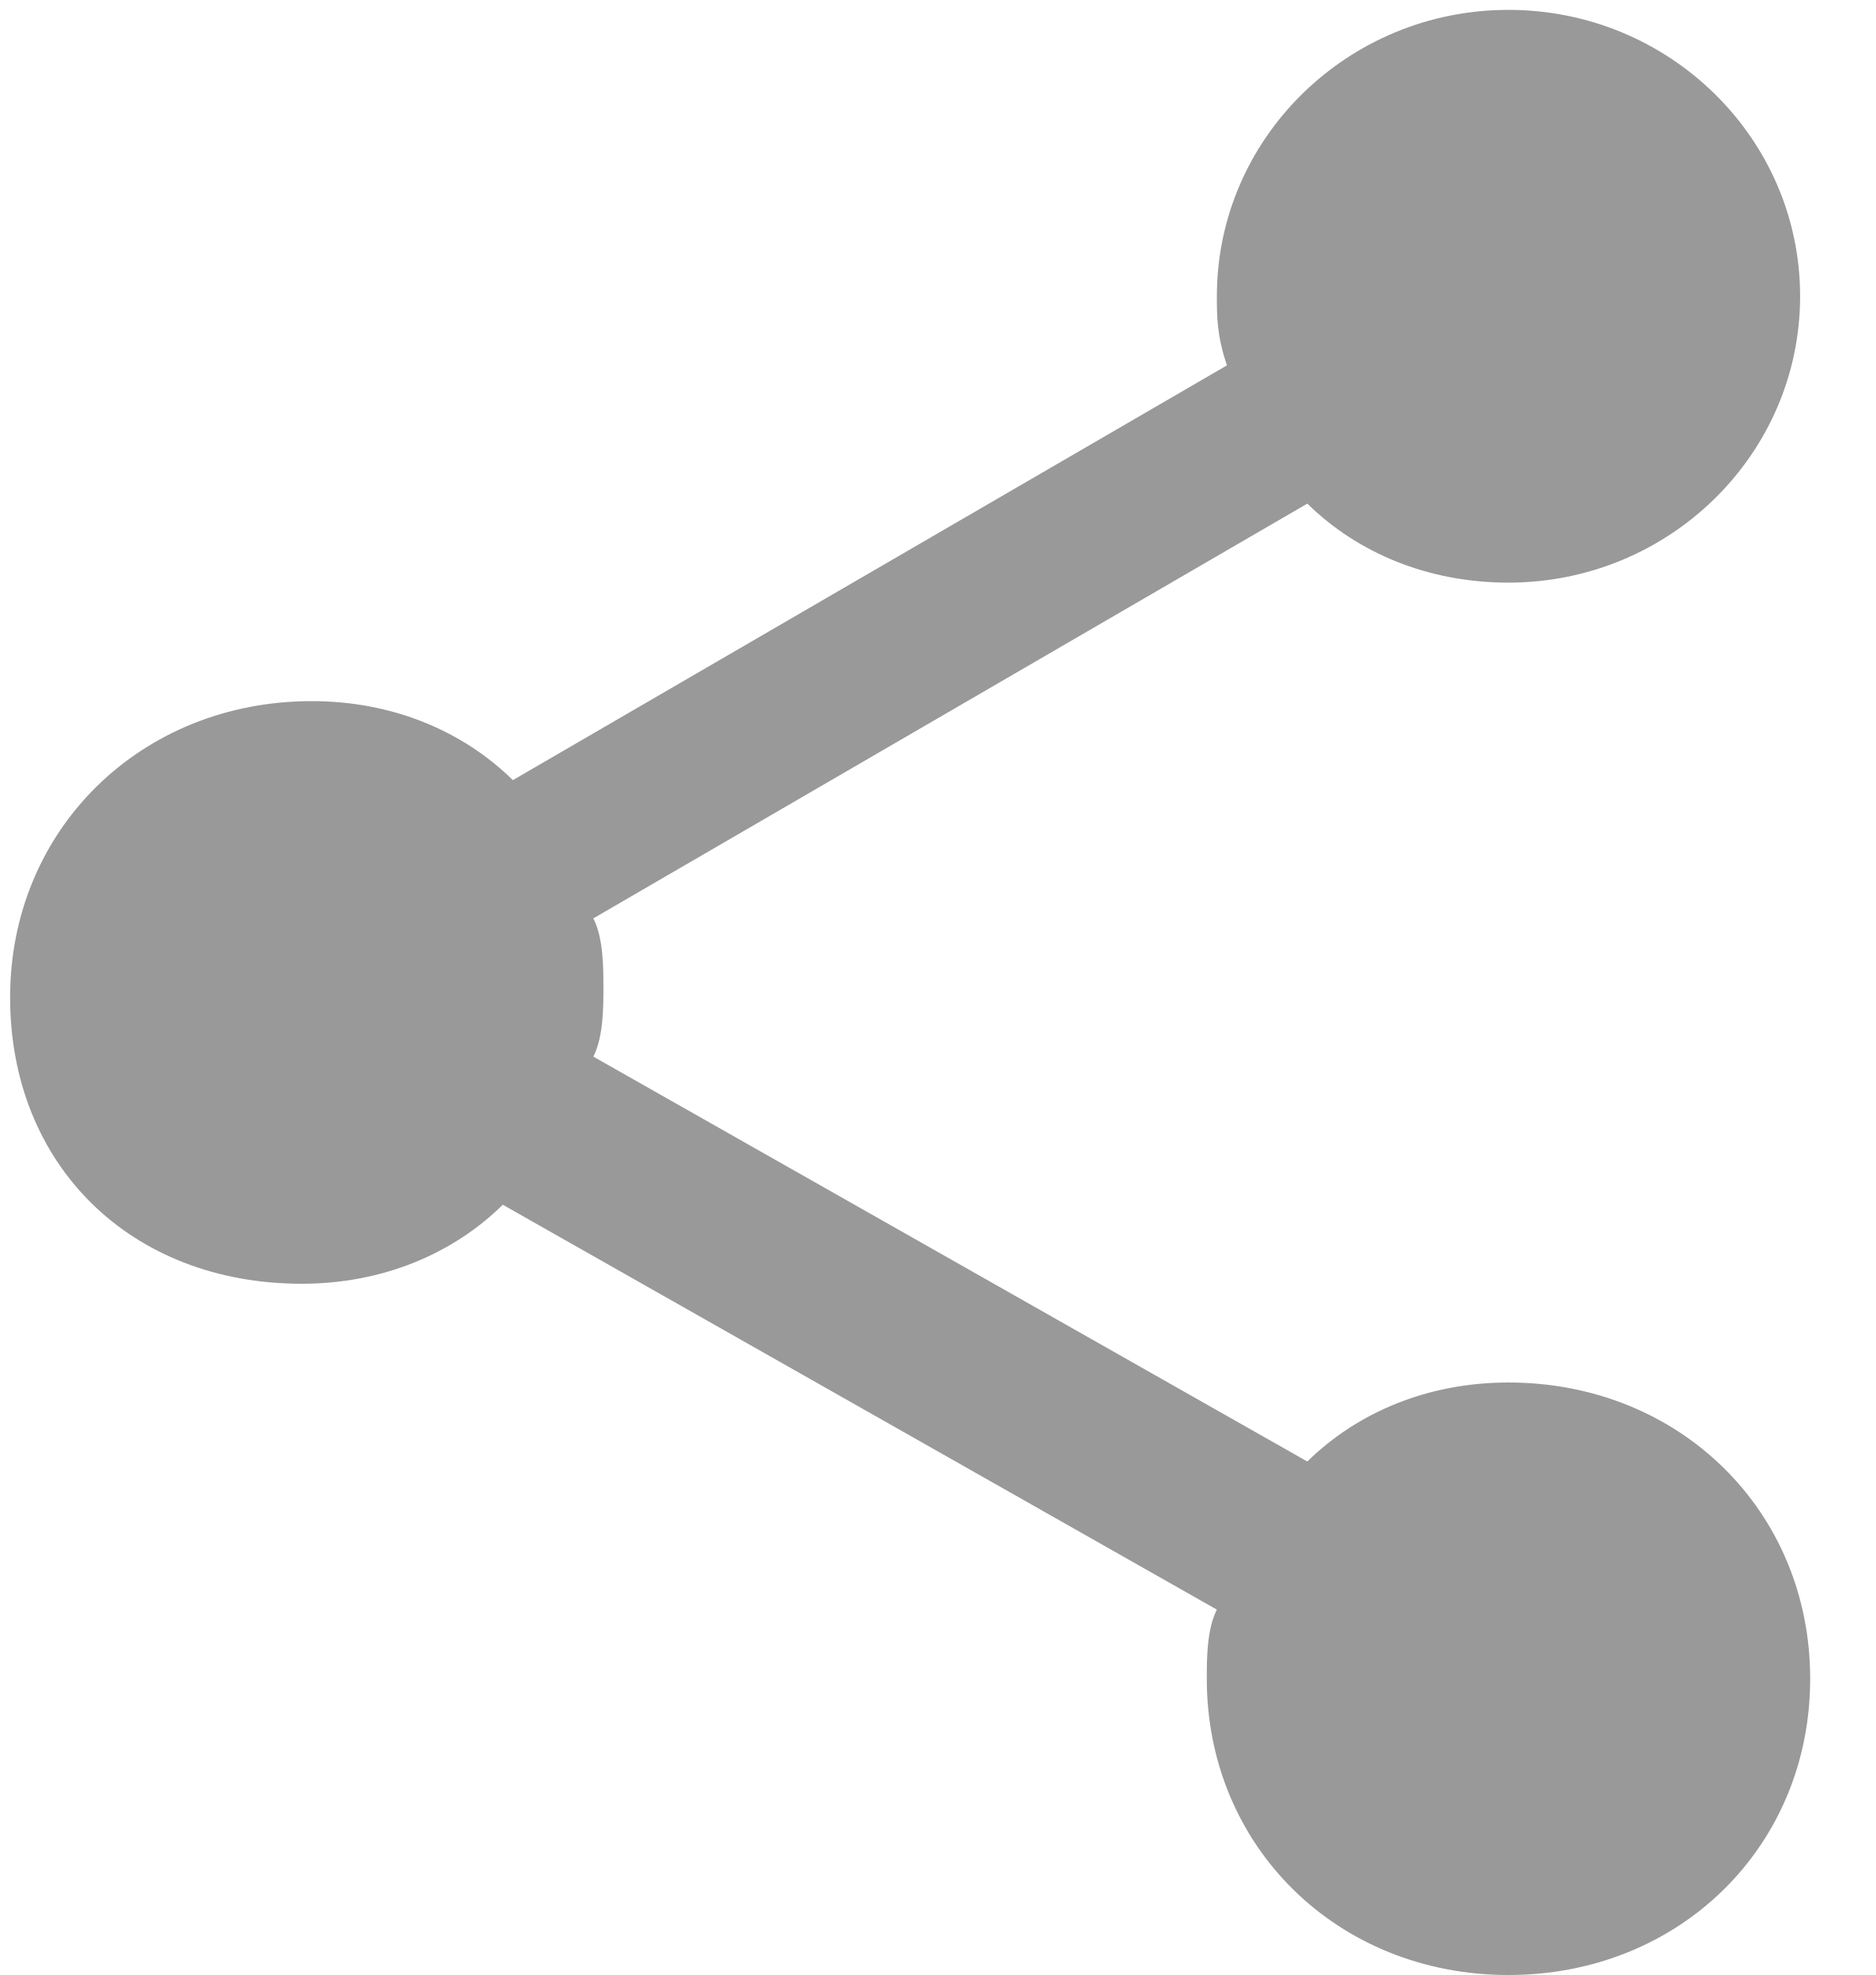
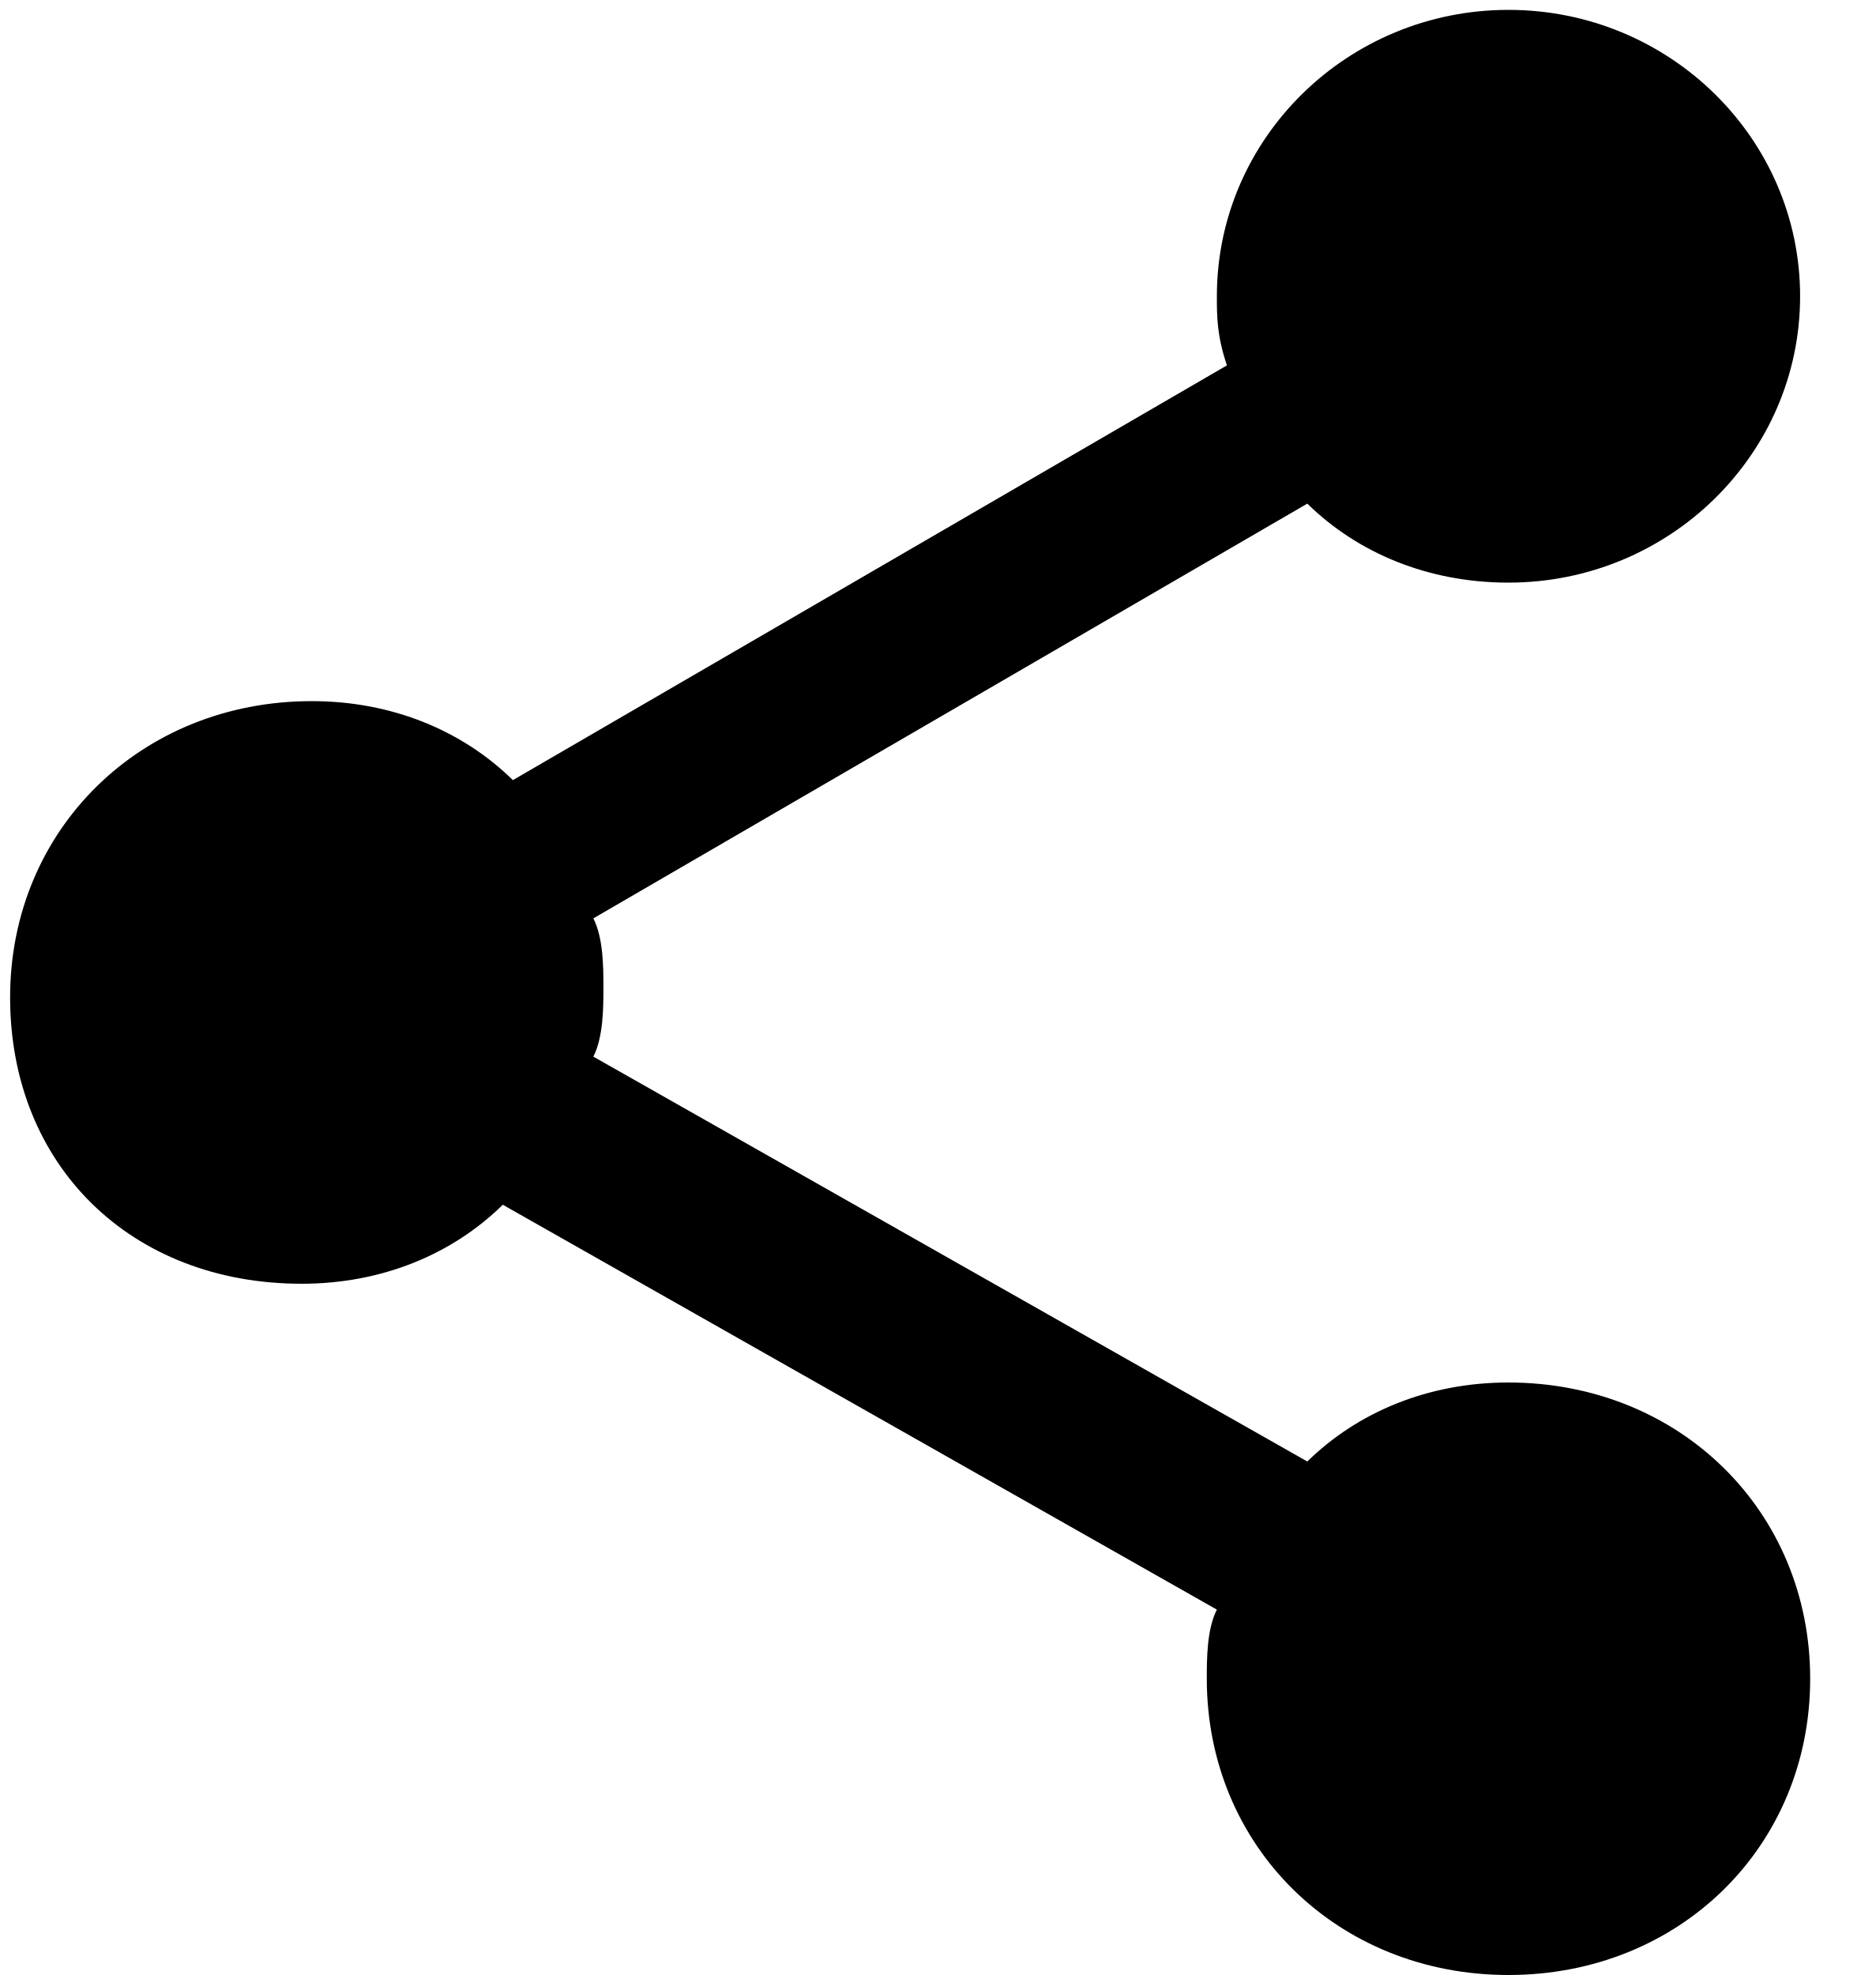
<svg xmlns="http://www.w3.org/2000/svg" width="19px" height="20px" viewBox="0 0 19 20" version="1.1">
-   <g transform="translate(0, -1)" fill="#999999">
+   <g transform="translate(0, -1)">
    <path d="M15.278,8 C14.463,8 13.75,8.3 13.241,8.8 L6.009,4.7 C6.111,4.5 6.111,4.2 6.111,4 C6.111,2.3 4.787,1 3.056,1 C1.324,1 0,2.3 0,4 C0,5.7 1.324,7 3.056,7 C3.87,7 4.583,6.7 5.093,6.2 L12.324,10.3 C12.222,10.5 12.222,10.8 12.222,11 C12.222,11.2 12.222,11.5 12.324,11.7 L5.093,15.9 C4.583,15.4 3.87,15.1 3.056,15.1 C1.426,15.1 0.102,16.4 0.102,18 C0.102,19.6 1.426,20.9 3.056,20.9 C4.685,20.9 6.009,19.6 6.009,18 C6.009,17.8 6.009,17.6 5.907,17.3 L13.139,13.1 C13.648,13.6 14.361,13.9 15.176,13.9 C16.907,13.9 18.231,12.6 18.231,10.9 C18.231,9.2 17.009,8 15.278,8 L15.278,8 Z" transform="translate(9.166667, 11) rotate(-180) translate(-9.166667, -11) " />
  </g>
</svg>
